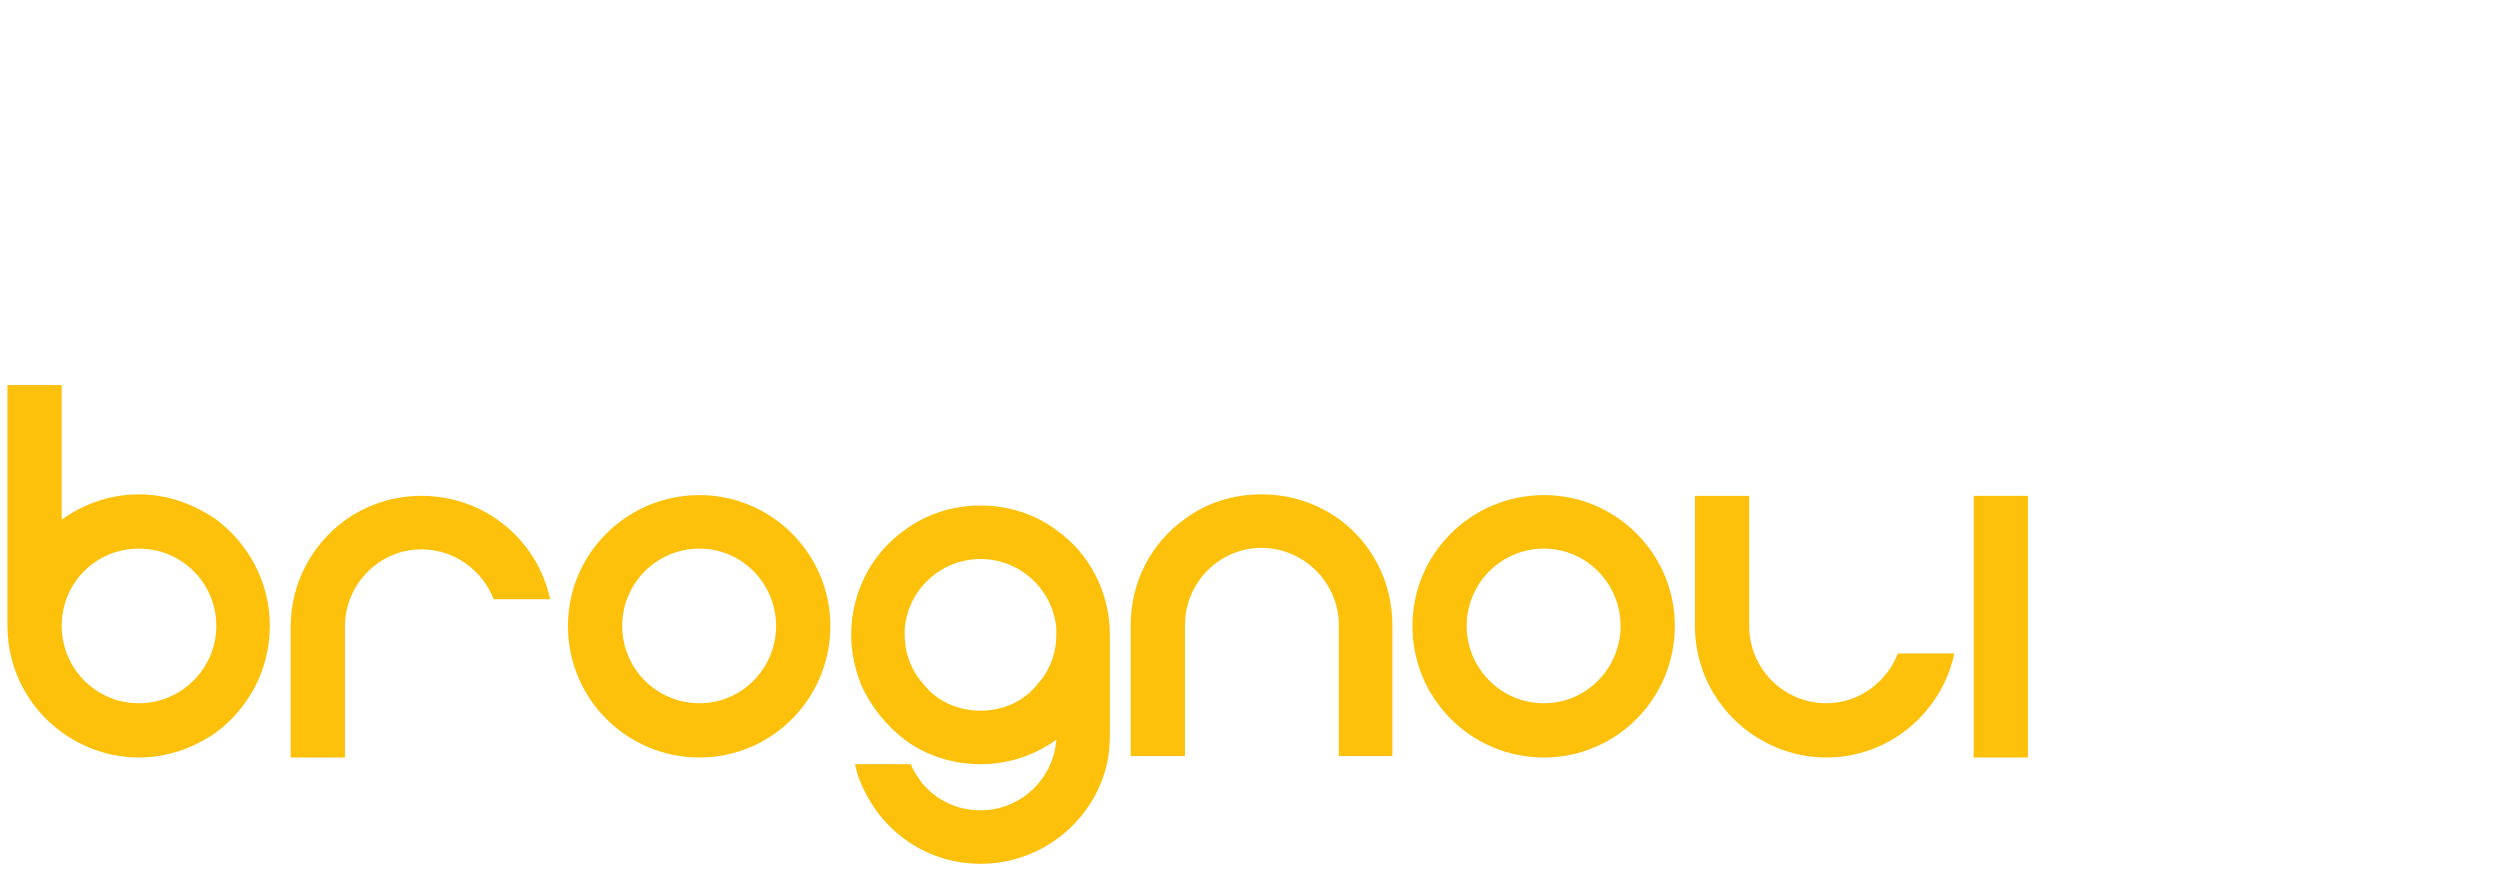
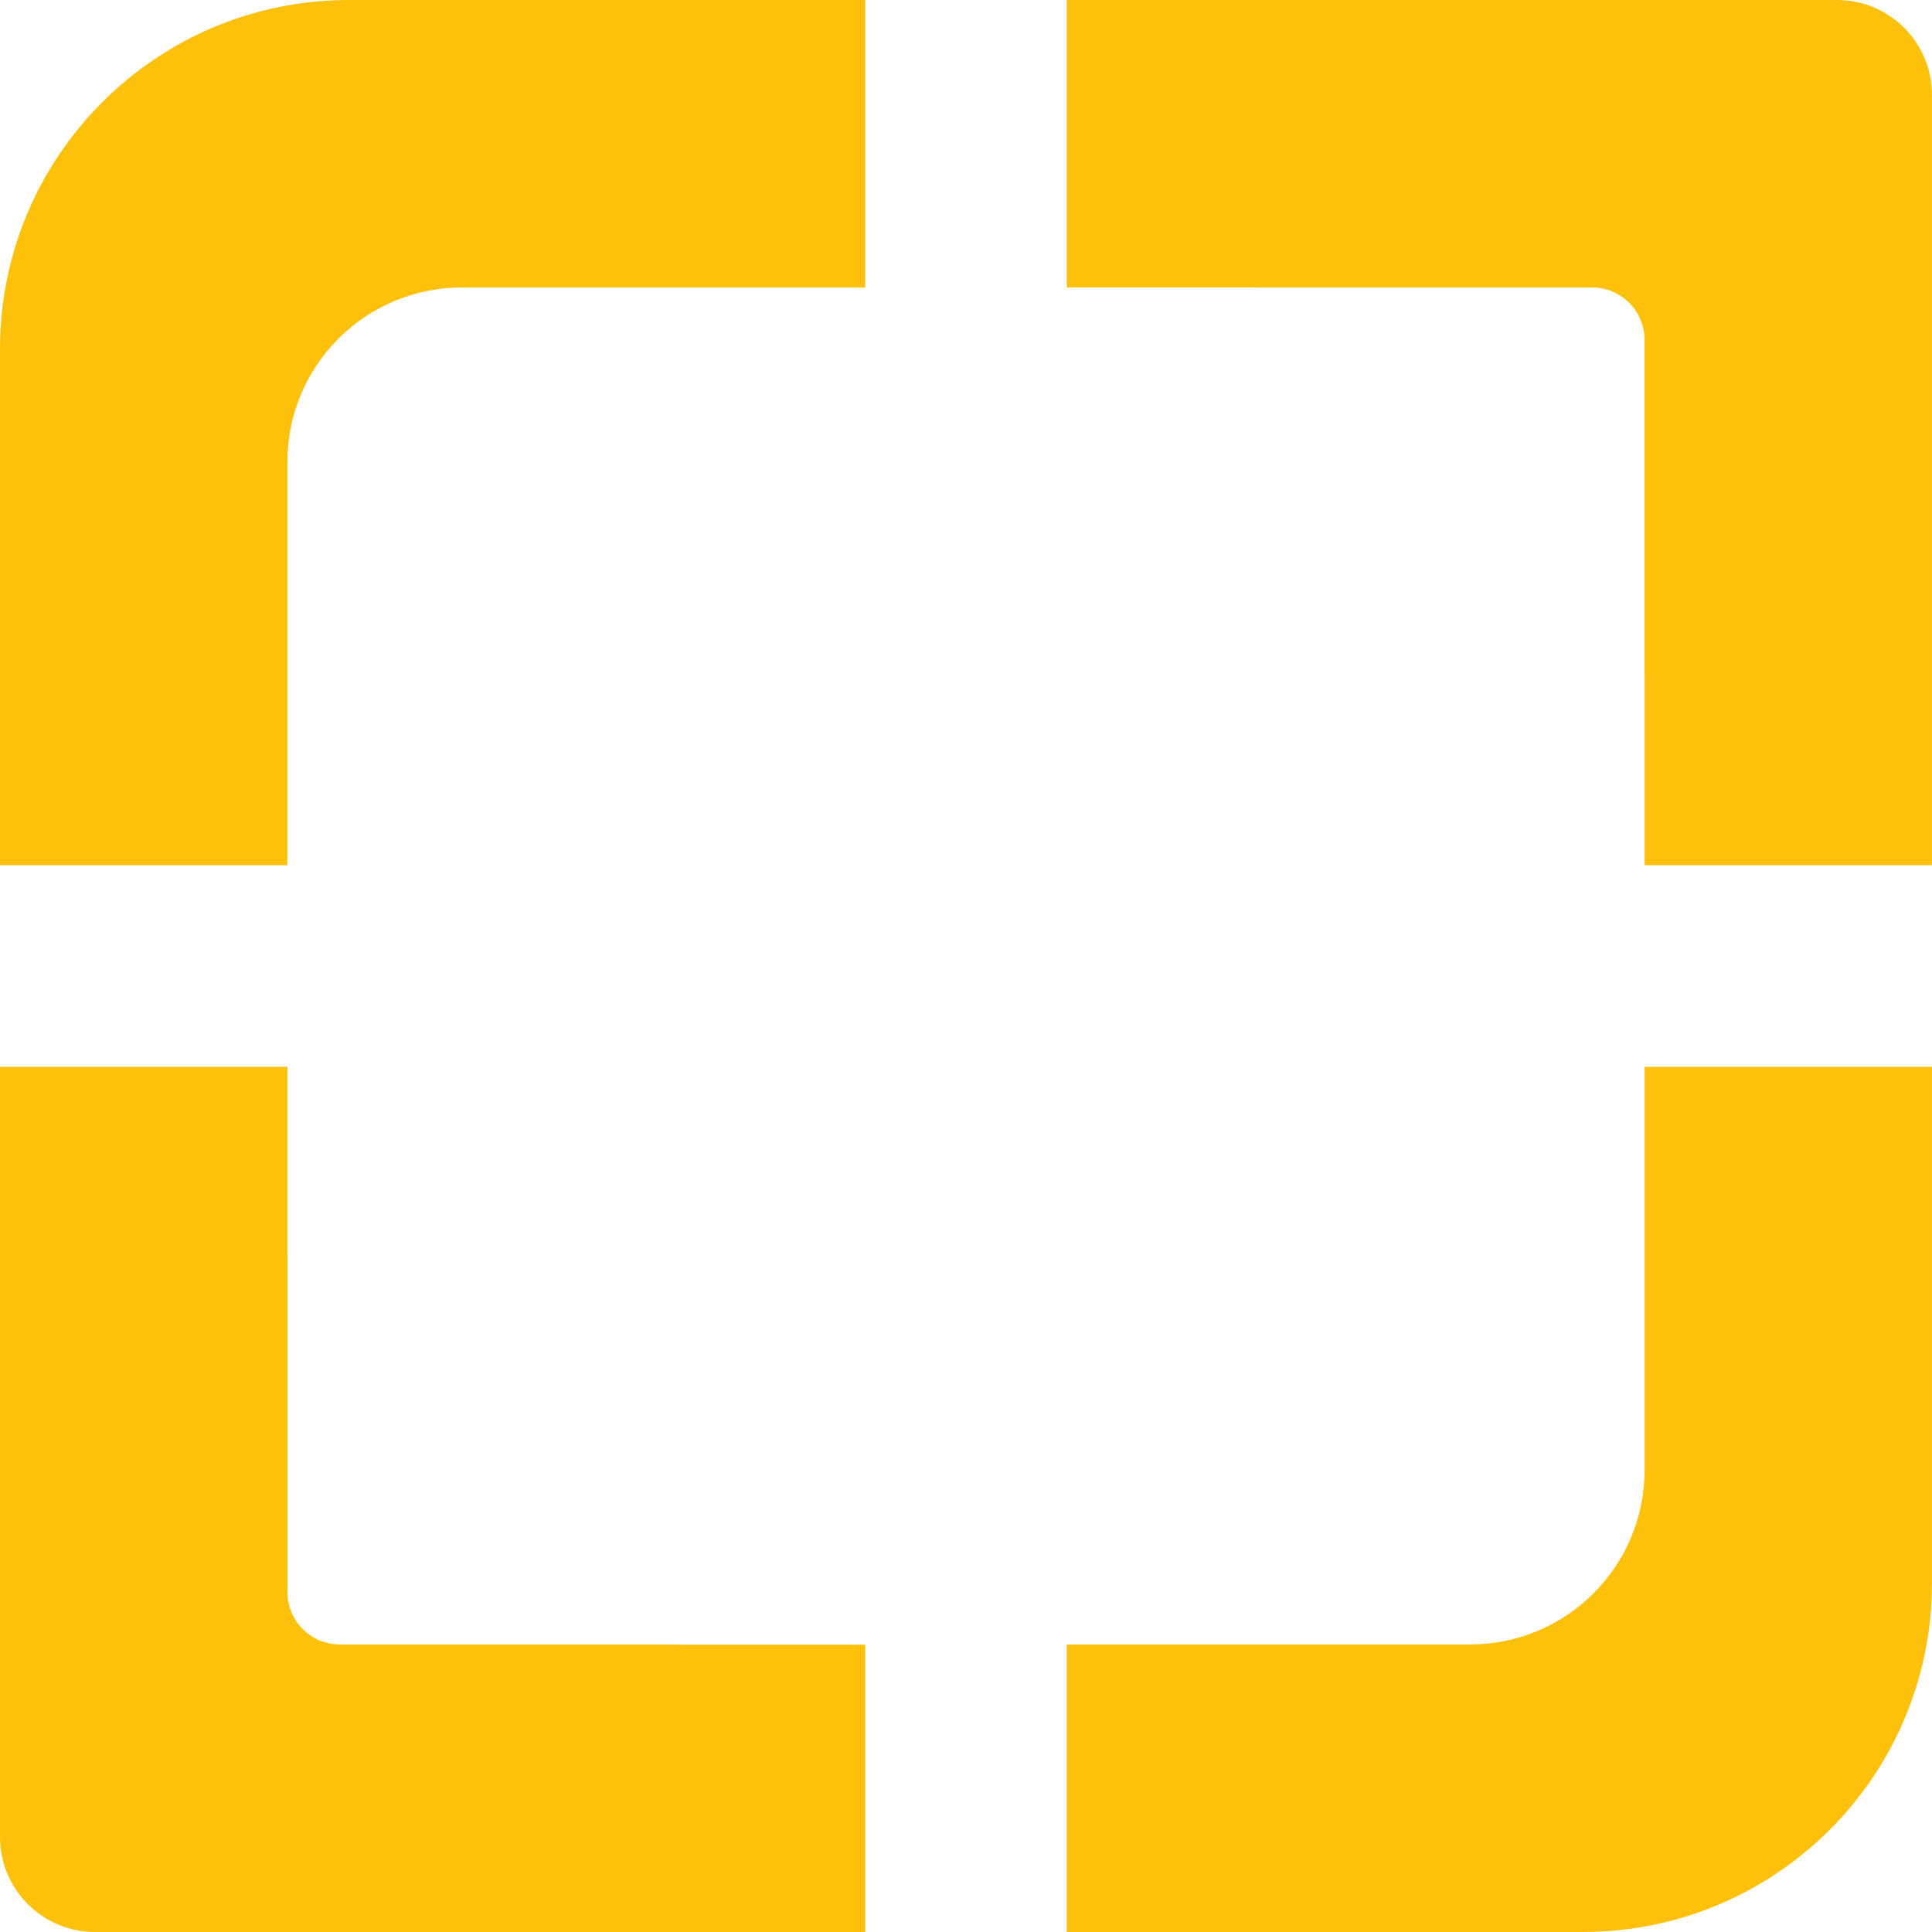
- <svg xmlns="http://www.w3.org/2000/svg" viewBox="252.7 229.1 336.3 117.2">
-   <path fill="#FDC10C" d="M 281.8 313.3 C 281.8 307.5 277.1 302.9 271.4 302.9 C 265.6 302.9 261.0 307.5 261.0 313.3 C 261.0 319.0 265.6 323.7 271.4 323.7 C 277.1 323.7 281.8 319.0 281.8 313.3 M 289.0 313.3 C 289.0 319.2 286.1 324.4 281.8 327.6 C 278.8 329.7 275.2 331.0 271.4 331.0 C 267.5 331.0 263.9 329.7 261.0 327.6 C 256.6 324.4 253.7 319.2 253.7 313.3 L 253.7 280.9 L 261.0 280.9 L 261.0 299.0 C 263.9 296.9 267.5 295.6 271.4 295.6 C 275.2 295.6 278.8 296.9 281.8 299.0 C 286.1 302.2 289.0 307.4 289.0 313.3" />
-   <path fill="#FDC10C" d="M 394.8 313.7 L 394.8 313.7 C 394.4 308.5 390.0 304.3 384.6 304.3 C 379.2 304.3 374.8 308.5 374.4 313.7 L 374.4 313.7 L 374.4 314.5 C 374.4 317.0 375.3 319.3 376.9 321.1 C 378.7 323.4 381.5 324.7 384.6 324.7 C 387.7 324.7 390.5 323.4 392.3 321.1 C 393.9 319.3 394.8 317.0 394.8 314.5 Z M 374.4 328.6 C 371.9 326.7 369.8 324.1 368.5 321.1 C 367.7 319.1 367.2 316.8 367.2 314.5 C 367.2 308.7 370.0 303.5 374.4 300.4 C 377.2 298.3 380.8 297.1 384.6 297.1 C 388.4 297.1 392.0 298.3 394.8 300.4 C 399.2 303.5 402.0 308.7 402.0 314.5 L 402.0 327.8 C 402.0 329.2 401.9 330.6 401.6 331.9 C 399.8 339.6 392.8 345.3 384.6 345.3 C 377.7 345.3 371.8 341.3 369.0 335.5 C 368.4 334.4 368.0 333.2 367.7 331.9 L 375.2 331.9 C 375.6 332.8 376.1 333.6 376.7 334.4 C 378.6 336.7 381.4 338.1 384.6 338.1 C 390.0 338.1 394.4 333.9 394.8 328.6 C 391.9 330.7 388.4 331.9 384.6 331.9 C 380.8 331.9 377.2 330.7 374.4 328.6" />
-   <path fill="#FDC10C" d="M 518.2 295.8 L 525.5 295.8 L 525.5 331.0 L 518.2 331.0 Z M 518.2 295.8" />
-   <path fill="#FDC10C" d="M 488.0 295.8 L 488.0 313.3 C 488.0 319.0 492.6 323.7 498.4 323.7 C 502.7 323.7 506.5 320.9 508.0 317.0 L 515.6 317.0 C 513.9 325.0 506.8 331.0 498.4 331.0 C 494.5 331.0 490.9 329.7 488.0 327.6 C 483.6 324.4 480.7 319.2 480.7 313.3 L 480.7 295.8 Z M 488.0 295.8" />
-   <path fill="#FDC10C" d="M 432.8 330.8 L 432.8 313.2 C 432.8 307.5 428.1 302.8 422.4 302.8 C 416.7 302.8 412.1 307.5 412.1 313.2 L 412.1 330.8 L 404.8 330.8 L 404.8 313.2 C 404.8 307.3 407.6 302.1 412.1 298.9 C 414.9 296.8 418.5 295.6 422.4 295.6 C 426.3 295.6 429.8 296.8 432.8 298.9 C 437.2 302.1 440.0 307.3 440.0 313.2 L 440.0 330.8 Z M 432.8 330.8" />
-   <path fill="#FDC10C" d="M 357.1 313.3 C 357.1 307.6 352.5 302.9 346.8 302.9 C 341.0 302.9 336.4 307.6 336.4 313.3 C 336.4 319.0 341.0 323.7 346.8 323.7 C 352.5 323.7 357.1 319.0 357.1 313.3 M 364.4 313.3 C 364.4 323.1 356.5 331.0 346.8 331.0 C 337.0 331.0 329.1 323.1 329.1 313.3 C 329.1 303.6 337.0 295.7 346.8 295.7 C 356.5 295.7 364.4 303.6 364.4 313.3" />
-   <path fill="#FDC10C" d="M 470.7 313.3 C 470.7 307.6 466.1 302.9 460.4 302.9 C 454.6 302.9 450.0 307.6 450.0 313.3 C 450.0 319.0 454.6 323.7 460.4 323.7 C 466.1 323.7 470.7 319.0 470.7 313.3 M 478.0 313.3 C 478.0 323.1 470.1 331.0 460.4 331.0 C 450.6 331.0 442.7 323.1 442.7 313.3 C 442.7 303.6 450.6 295.7 460.4 295.7 C 470.1 295.7 478.0 303.6 478.0 313.3" />
-   <path fill="#FDC10C" d="M 291.8 313.4 C 291.8 307.5 294.7 302.3 299.1 299.1 C 302.0 297.0 305.6 295.8 309.4 295.8 C 317.9 295.8 325.0 301.7 326.7 309.7 L 319.1 309.7 C 317.6 305.8 313.8 303.0 309.4 303.0 C 303.7 303.0 299.1 307.7 299.1 313.4 L 299.1 331.0 L 291.8 331.0 Z M 291.8 313.4" />
+ <svg xmlns="http://www.w3.org/2000/svg" viewBox="365.586 241.973 110.61 110.61">
+   <path fill="#FDC10C" d="M 426.66 258.426 L 437.508 258.426 L 437.508 258.43 L 456.738 258.43 C 458.395 258.43 459.738 259.773 459.738 261.43 L 459.738 280.66 L 459.742 280.66 L 459.742 291.508 L 476.195 291.508 L 476.195 247.406 C 476.195 245.906 475.586 244.547 474.602 243.562 C 473.617 242.582 472.262 241.973 470.762 241.973 L 426.66 241.973 Z M 426.66 258.426 " />
+   <path fill="#FDC10C" d="M 415.121 336.129 L 404.27 336.129 L 404.27 336.121 L 385.043 336.121 C 383.387 336.121 382.043 334.781 382.043 333.125 L 382.043 313.895 L 382.039 313.895 L 382.039 303.047 L 365.586 303.047 L 365.586 347.148 C 365.586 348.648 366.195 350.008 367.18 350.988 C 368.16 351.973 369.52 352.582 371.02 352.582 L 415.121 352.582 Z M 415.121 336.129 " />
+   <path fill="#FDC10C" d="M 365.586 291.508 L 382.039 291.508 L 382.039 268.422 C 382.039 262.906 386.512 258.43 392.031 258.43 L 415.121 258.43 L 415.121 241.973 L 385.57 241.973 C 374.531 241.973 365.586 250.918 365.586 261.957 Z M 365.586 291.508 " />
+   <path fill="#FDC10C" d="M 476.195 303.047 L 459.742 303.047 L 459.742 326.129 C 459.742 331.648 455.27 336.121 449.75 336.121 L 426.66 336.121 L 426.66 352.582 L 456.211 352.582 C 467.25 352.582 476.195 343.633 476.195 332.598 Z M 476.195 303.047 " />
</svg>
